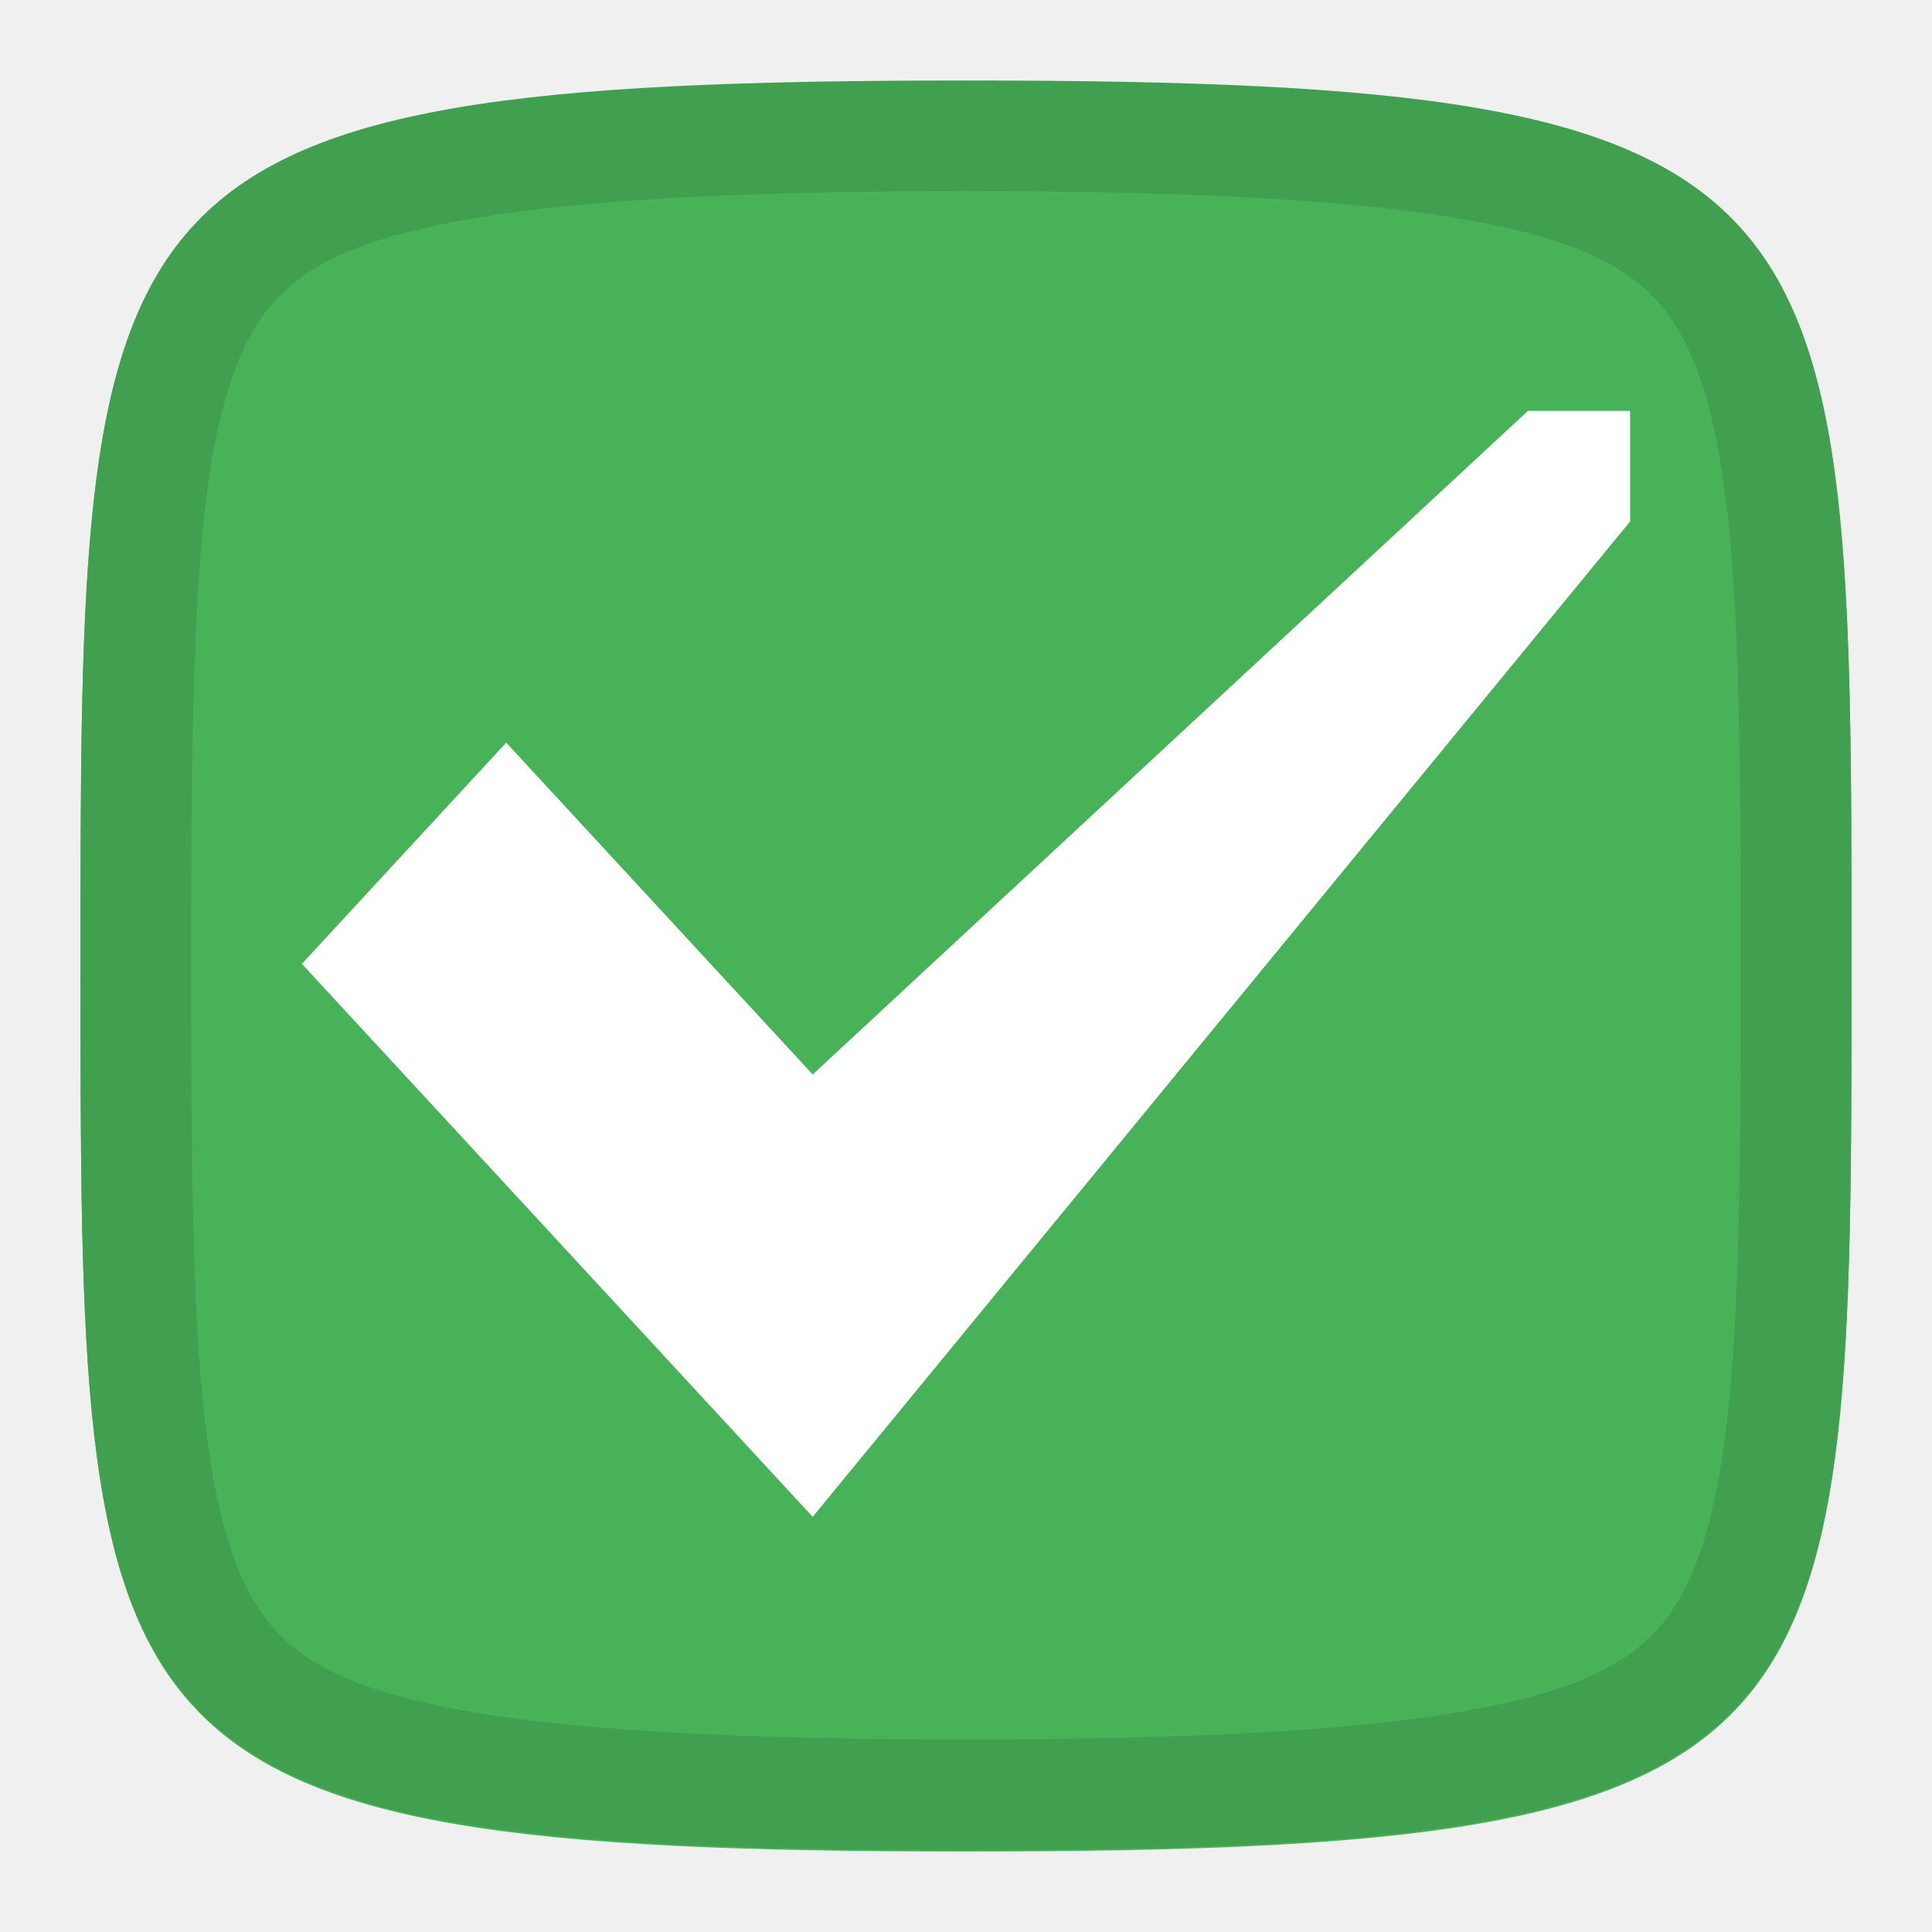
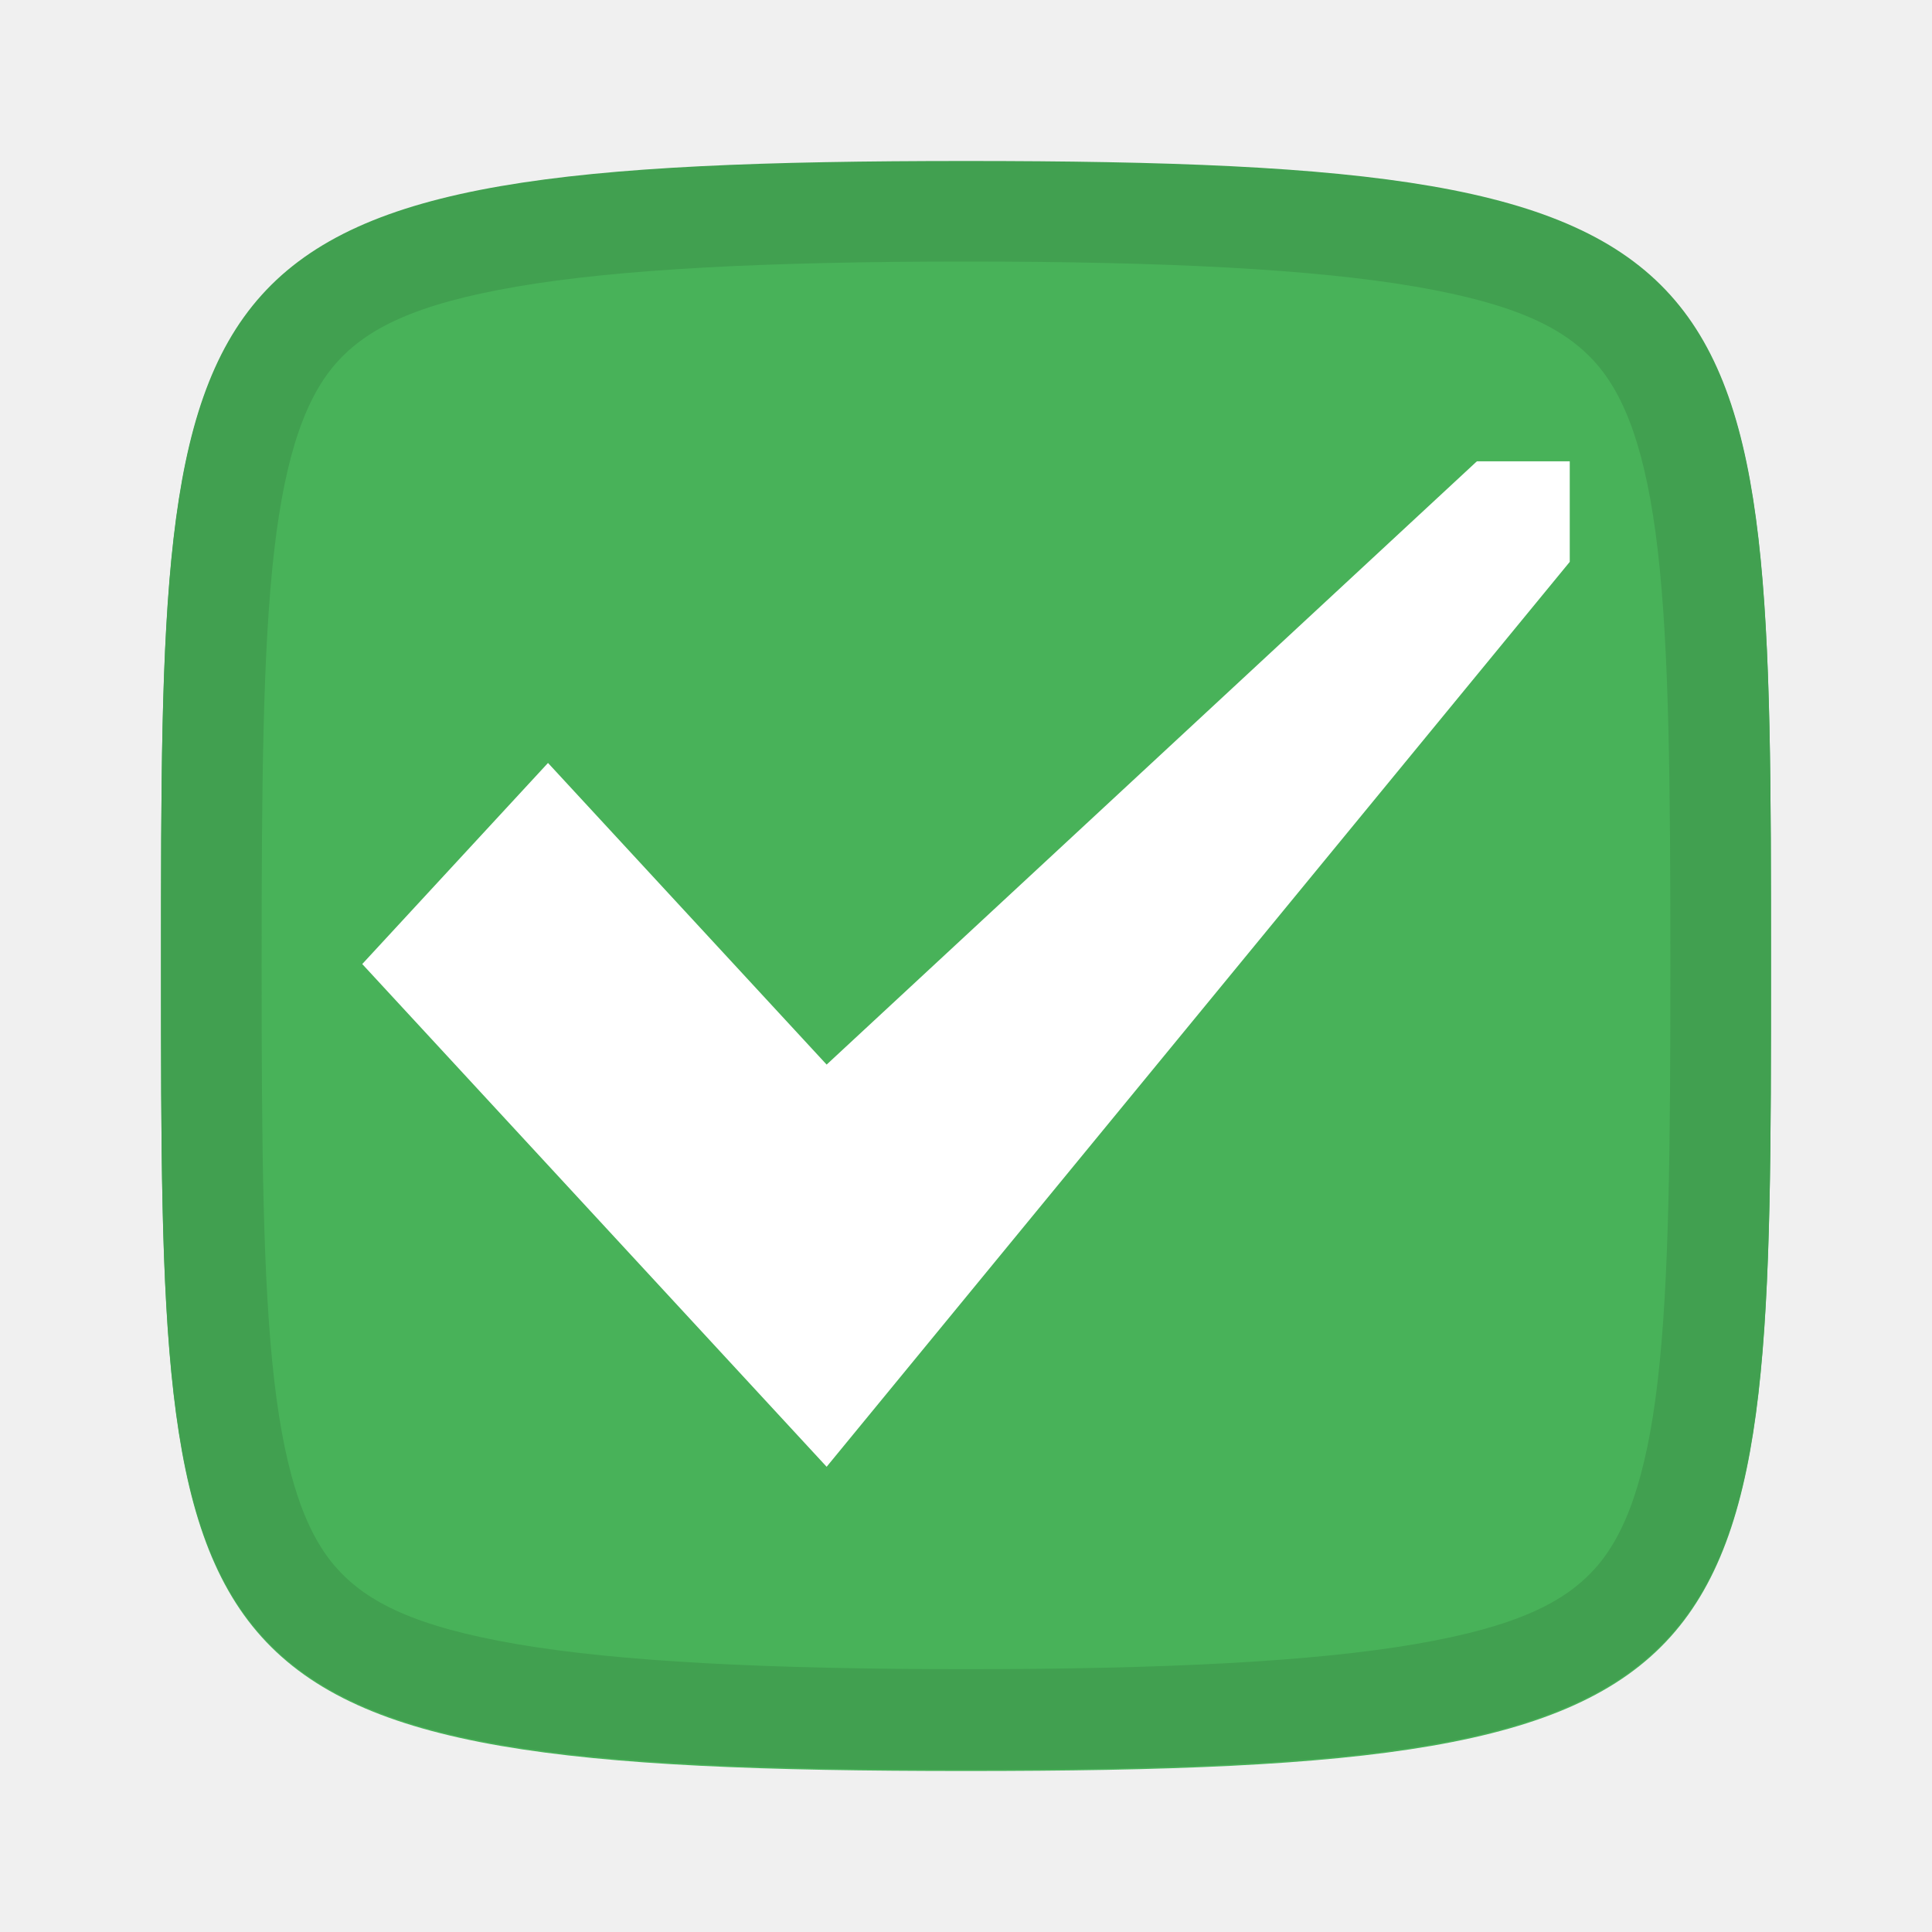
<svg xmlns="http://www.w3.org/2000/svg" xmlns:ns1="http://www.openswatchbook.org/uri/2009/osb" width="24" height="24" viewBox="0 0 24 24" fill="#FF4081" version="1.1" id="svg4">
  <defs id="defs8">
    <linearGradient id="dark_fg_color-9" ns1:paint="solid">
      <stop style="stop-color:#ffffff;stop-opacity:1;" offset="0" id="stop7036" />
    </linearGradient>
    <linearGradient id="primary_color-3" ns1:paint="solid">
      <stop style="stop-color:#e95420;stop-opacity:1;" offset="0" id="stop5679" />
    </linearGradient>
  </defs>
-   <g transform="matrix(1.375,0,0,1.373899,-751.125,-327.8771)" id="checkbox-checked">
+   <g transform="matrix(1.25,0,0,1.248999,-681.75,-296.9792)" id="checkbox-checked">
    <path style="fill:#48b259;fill-opacity:1;stroke:none" d="m 555,239.388 c 8,0 8,0.889 8,8 0,7.111 0,8 -8,8 -8,0 -8,-0.889 -8,-8 0,-7.111 0,-8 8,-8 z" id="path5363" />
    <path id="path5365" d="m 555,239.375 c -8,0 -8,0.889 -8,8 0,7.111 0,8 8,8 8,0 8,-0.889 8,-8 0,-7.111 0,-8 -8,-8 z m 0,1 c 1.981,0 3.459,0.076 4.469,0.25 1.009,0.174 1.481,0.417 1.781,0.75 0.3,0.333 0.511,0.889 0.625,1.875 0.114,0.986 0.125,2.347 0.125,4.125 0,1.778 -0.011,3.139 -0.125,4.125 -0.114,0.986 -0.325,1.542 -0.625,1.875 -0.3,0.333 -0.772,0.576 -1.781,0.75 -1.009,0.174 -2.487,0.25 -4.469,0.25 -1.981,0 -3.459,-0.076 -4.469,-0.25 -1.009,-0.174 -1.481,-0.417 -1.781,-0.75 -0.3,-0.333 -0.511,-0.889 -0.625,-1.875 -0.114,-0.986 -0.125,-2.347 -0.125,-4.125 0,-1.778 0.011,-3.139 0.125,-4.125 0.114,-0.986 0.325,-1.542 0.625,-1.875 0.3,-0.333 0.772,-0.576 1.781,-0.75 1.009,-0.174 2.487,-0.25 4.469,-0.25 z" style="fill:#41a050;fill-opacity:1;stroke:none" />
    <path style="fill:#ffffff;fill-opacity:1;stroke:none" d="m 549,247.362 1.846,-2 2.769,3 6.462,-6 H 561 v 1 l -7.385,9 z" id="path5369" />
  </g>
</svg>
